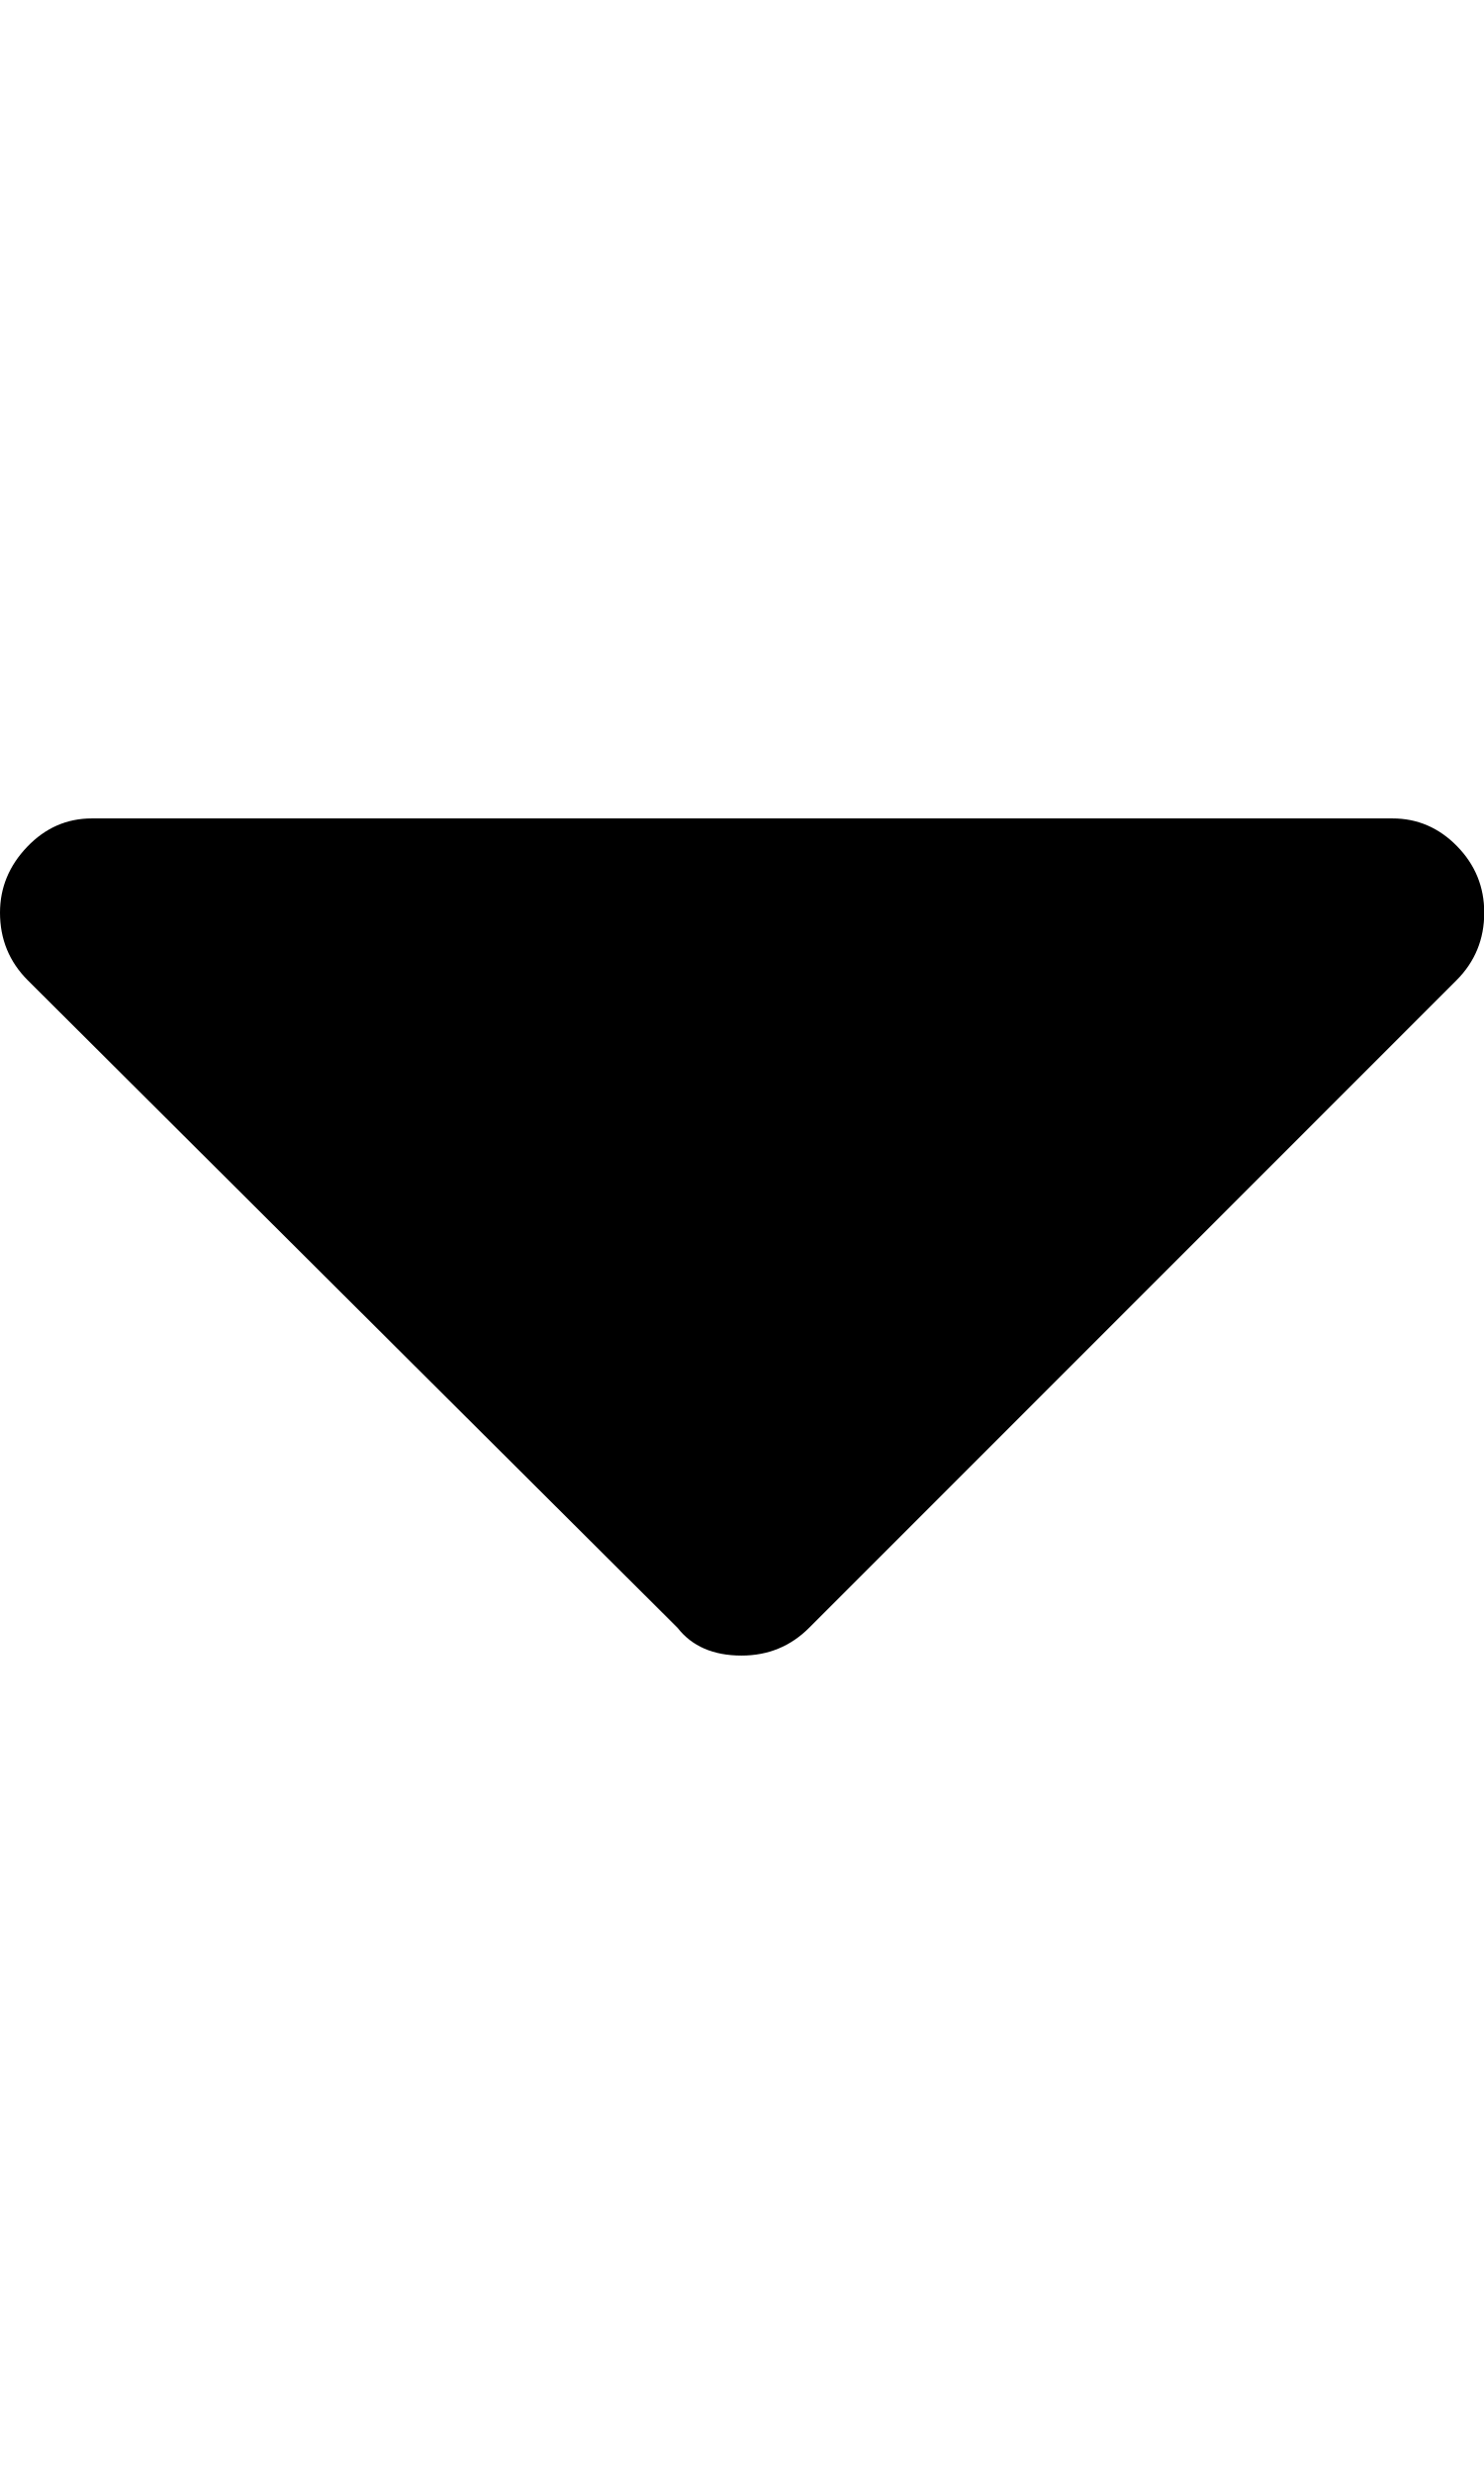
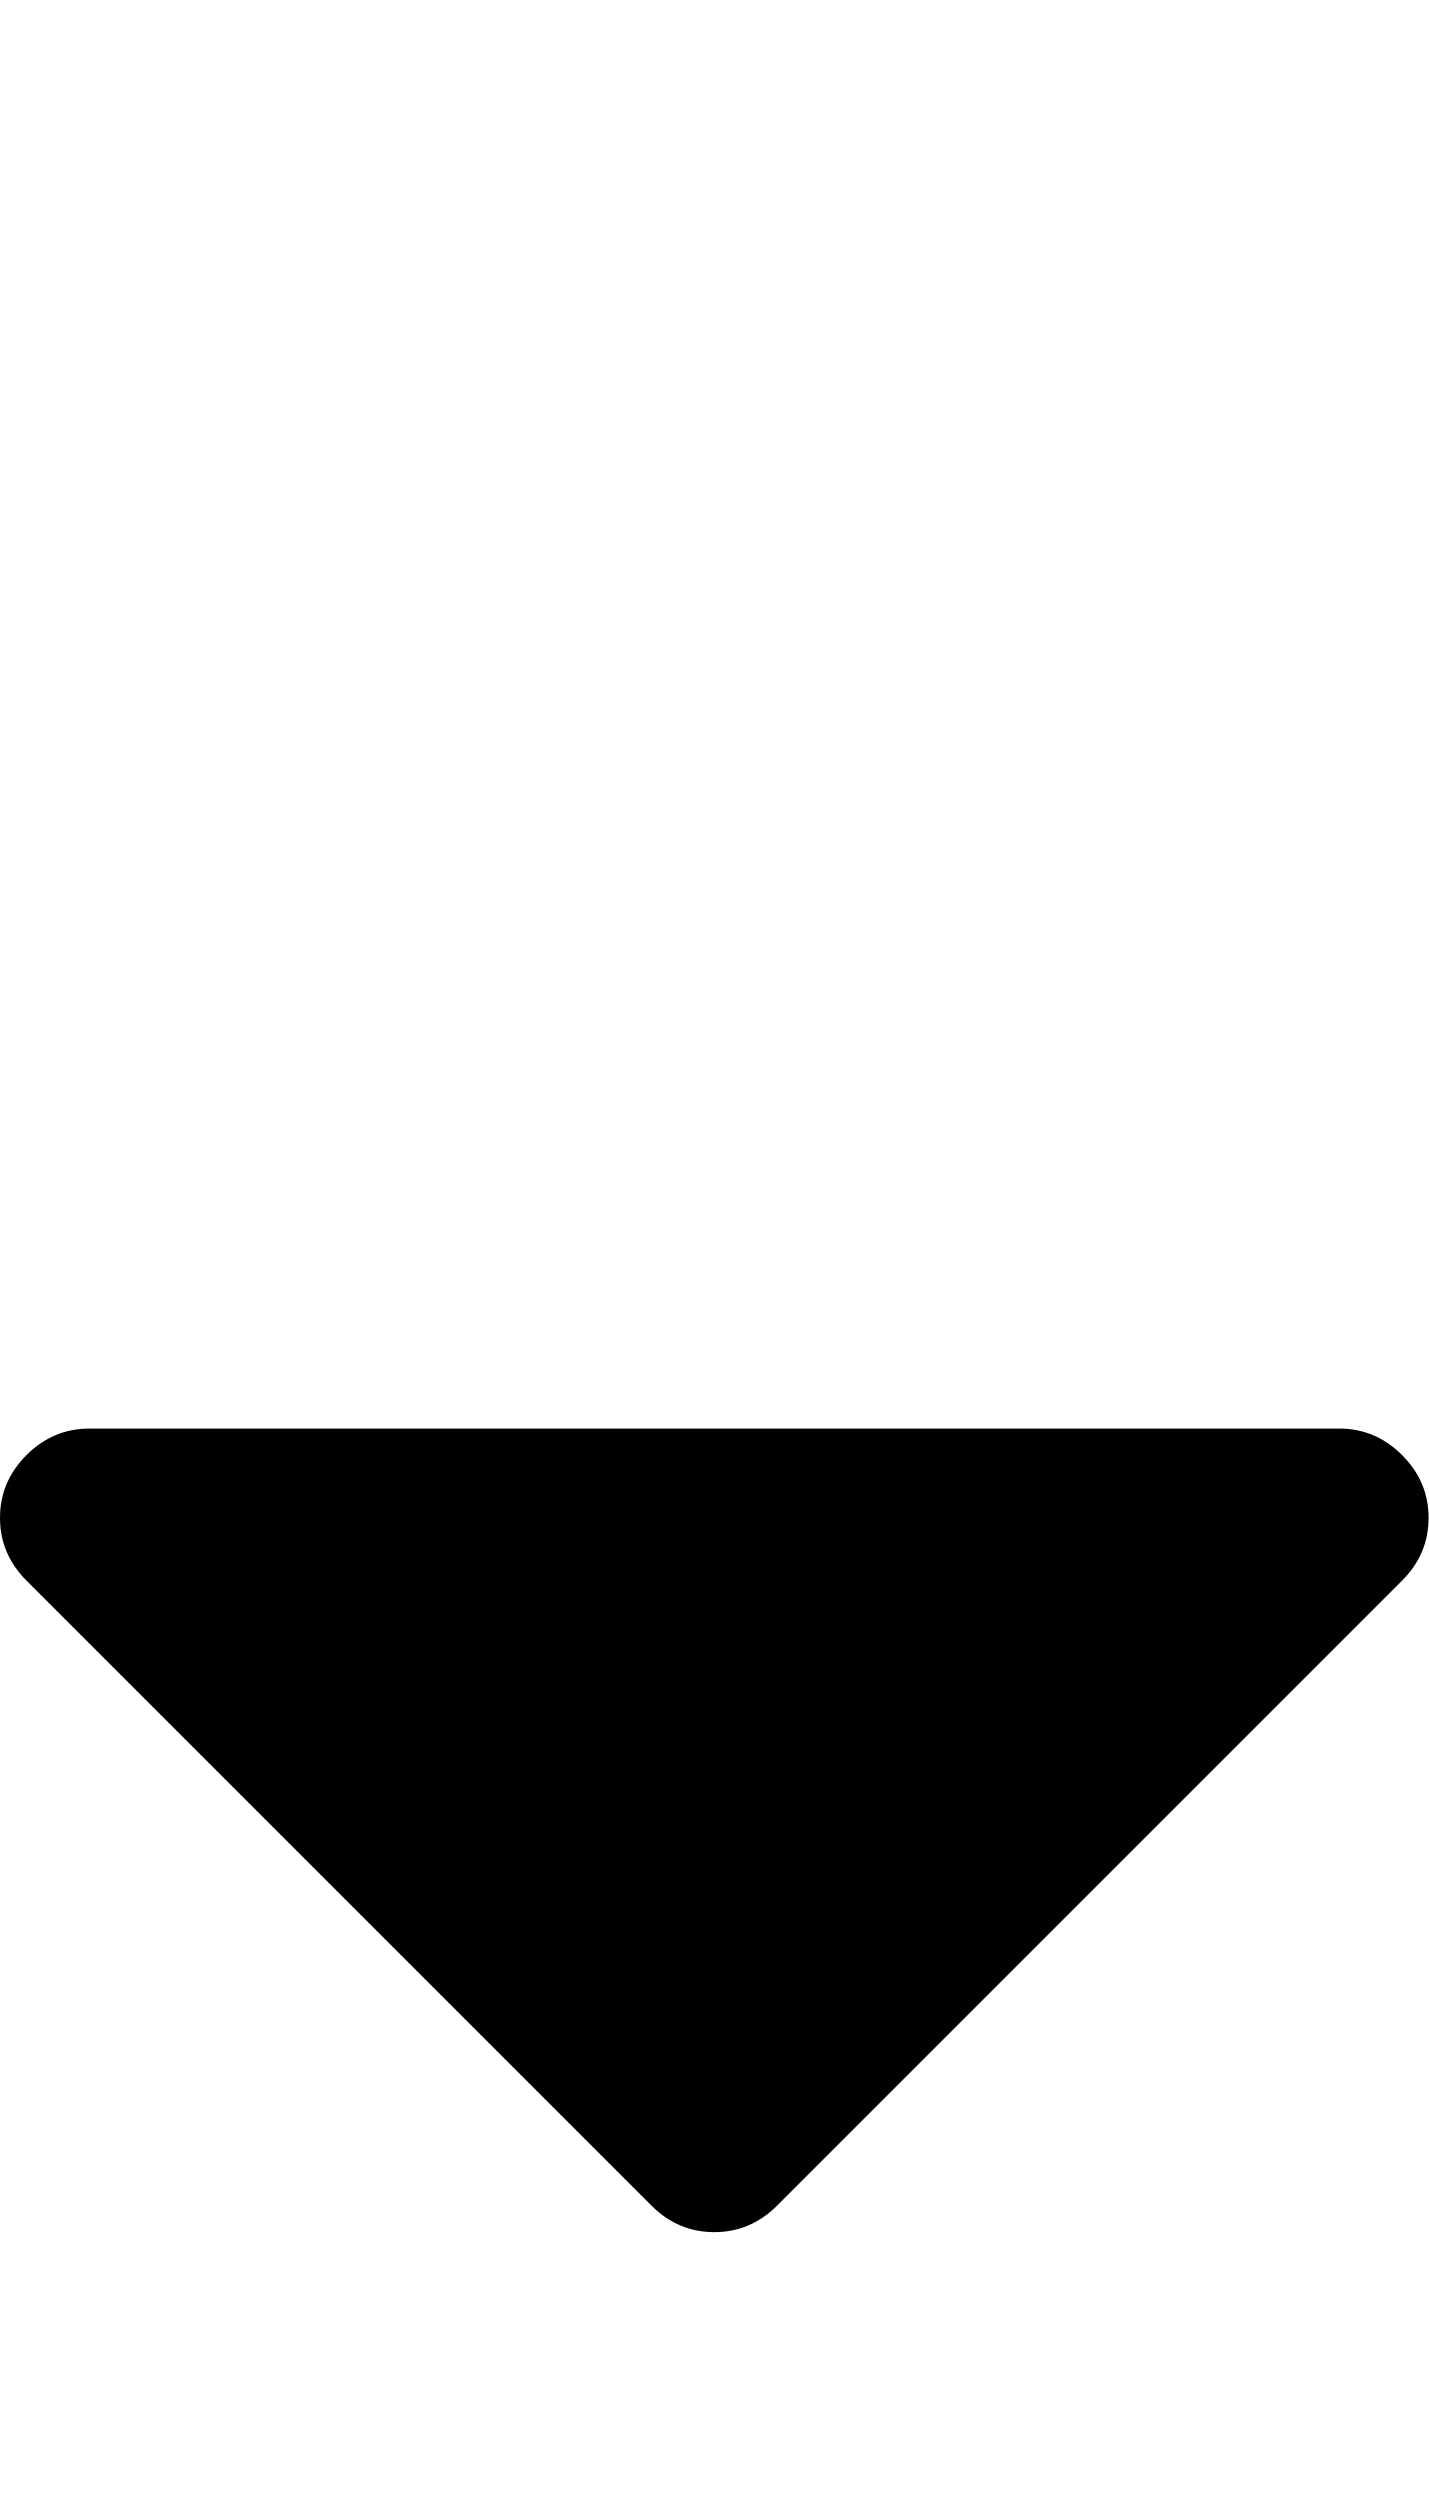
- <svg xmlns="http://www.w3.org/2000/svg" height="1000px" width="599.609px">
+ <svg xmlns="http://www.w3.org/2000/svg" height="1000px" width="571.429px">
  <g>
-     <path d="M0 368.896c0 -10.091 3.662 -18.962 10.986 -26.611c7.325 -7.65 16.032 -11.475 26.123 -11.475c0 0 525.879 0 525.879 0c10.091 0 18.799 3.744 26.123 11.231c7.325 7.487 10.987 16.438 10.987 26.855c0 10.742 -3.744 19.857 -11.231 27.344c0 0 -261.719 261.719 -261.719 261.719c-7.487 7.486 -16.601 11.23 -27.343 11.23c-11.394 0 -20.02 -3.744 -25.879 -11.231c0 0 -262.696 -261.718 -262.696 -261.718c-7.487 -7.487 -11.23 -16.602 -11.23 -27.344c0 0 0 0 0 0" />
+     <path d="M571.429 607.143c0 9.673 -3.534 18.043 -10.603 25.112c0 0 -250 250 -250 250c-7.068 7.068 -15.439 10.602 -25.111 10.602c-9.673 0 -18.043 -3.534 -25.112 -10.602c0 0 -250 -250 -250 -250c-7.068 -7.069 -10.603 -15.439 -10.603 -25.112c0 -9.673 3.535 -18.043 10.603 -25.112c7.069 -7.068 15.439 -10.602 25.112 -10.602c0 0 500 0 500 0c9.672 0 18.043 3.534 25.111 10.602c7.069 7.069 10.603 15.439 10.603 25.112c0 0 0 0 0 0" />
  </g>
</svg>
